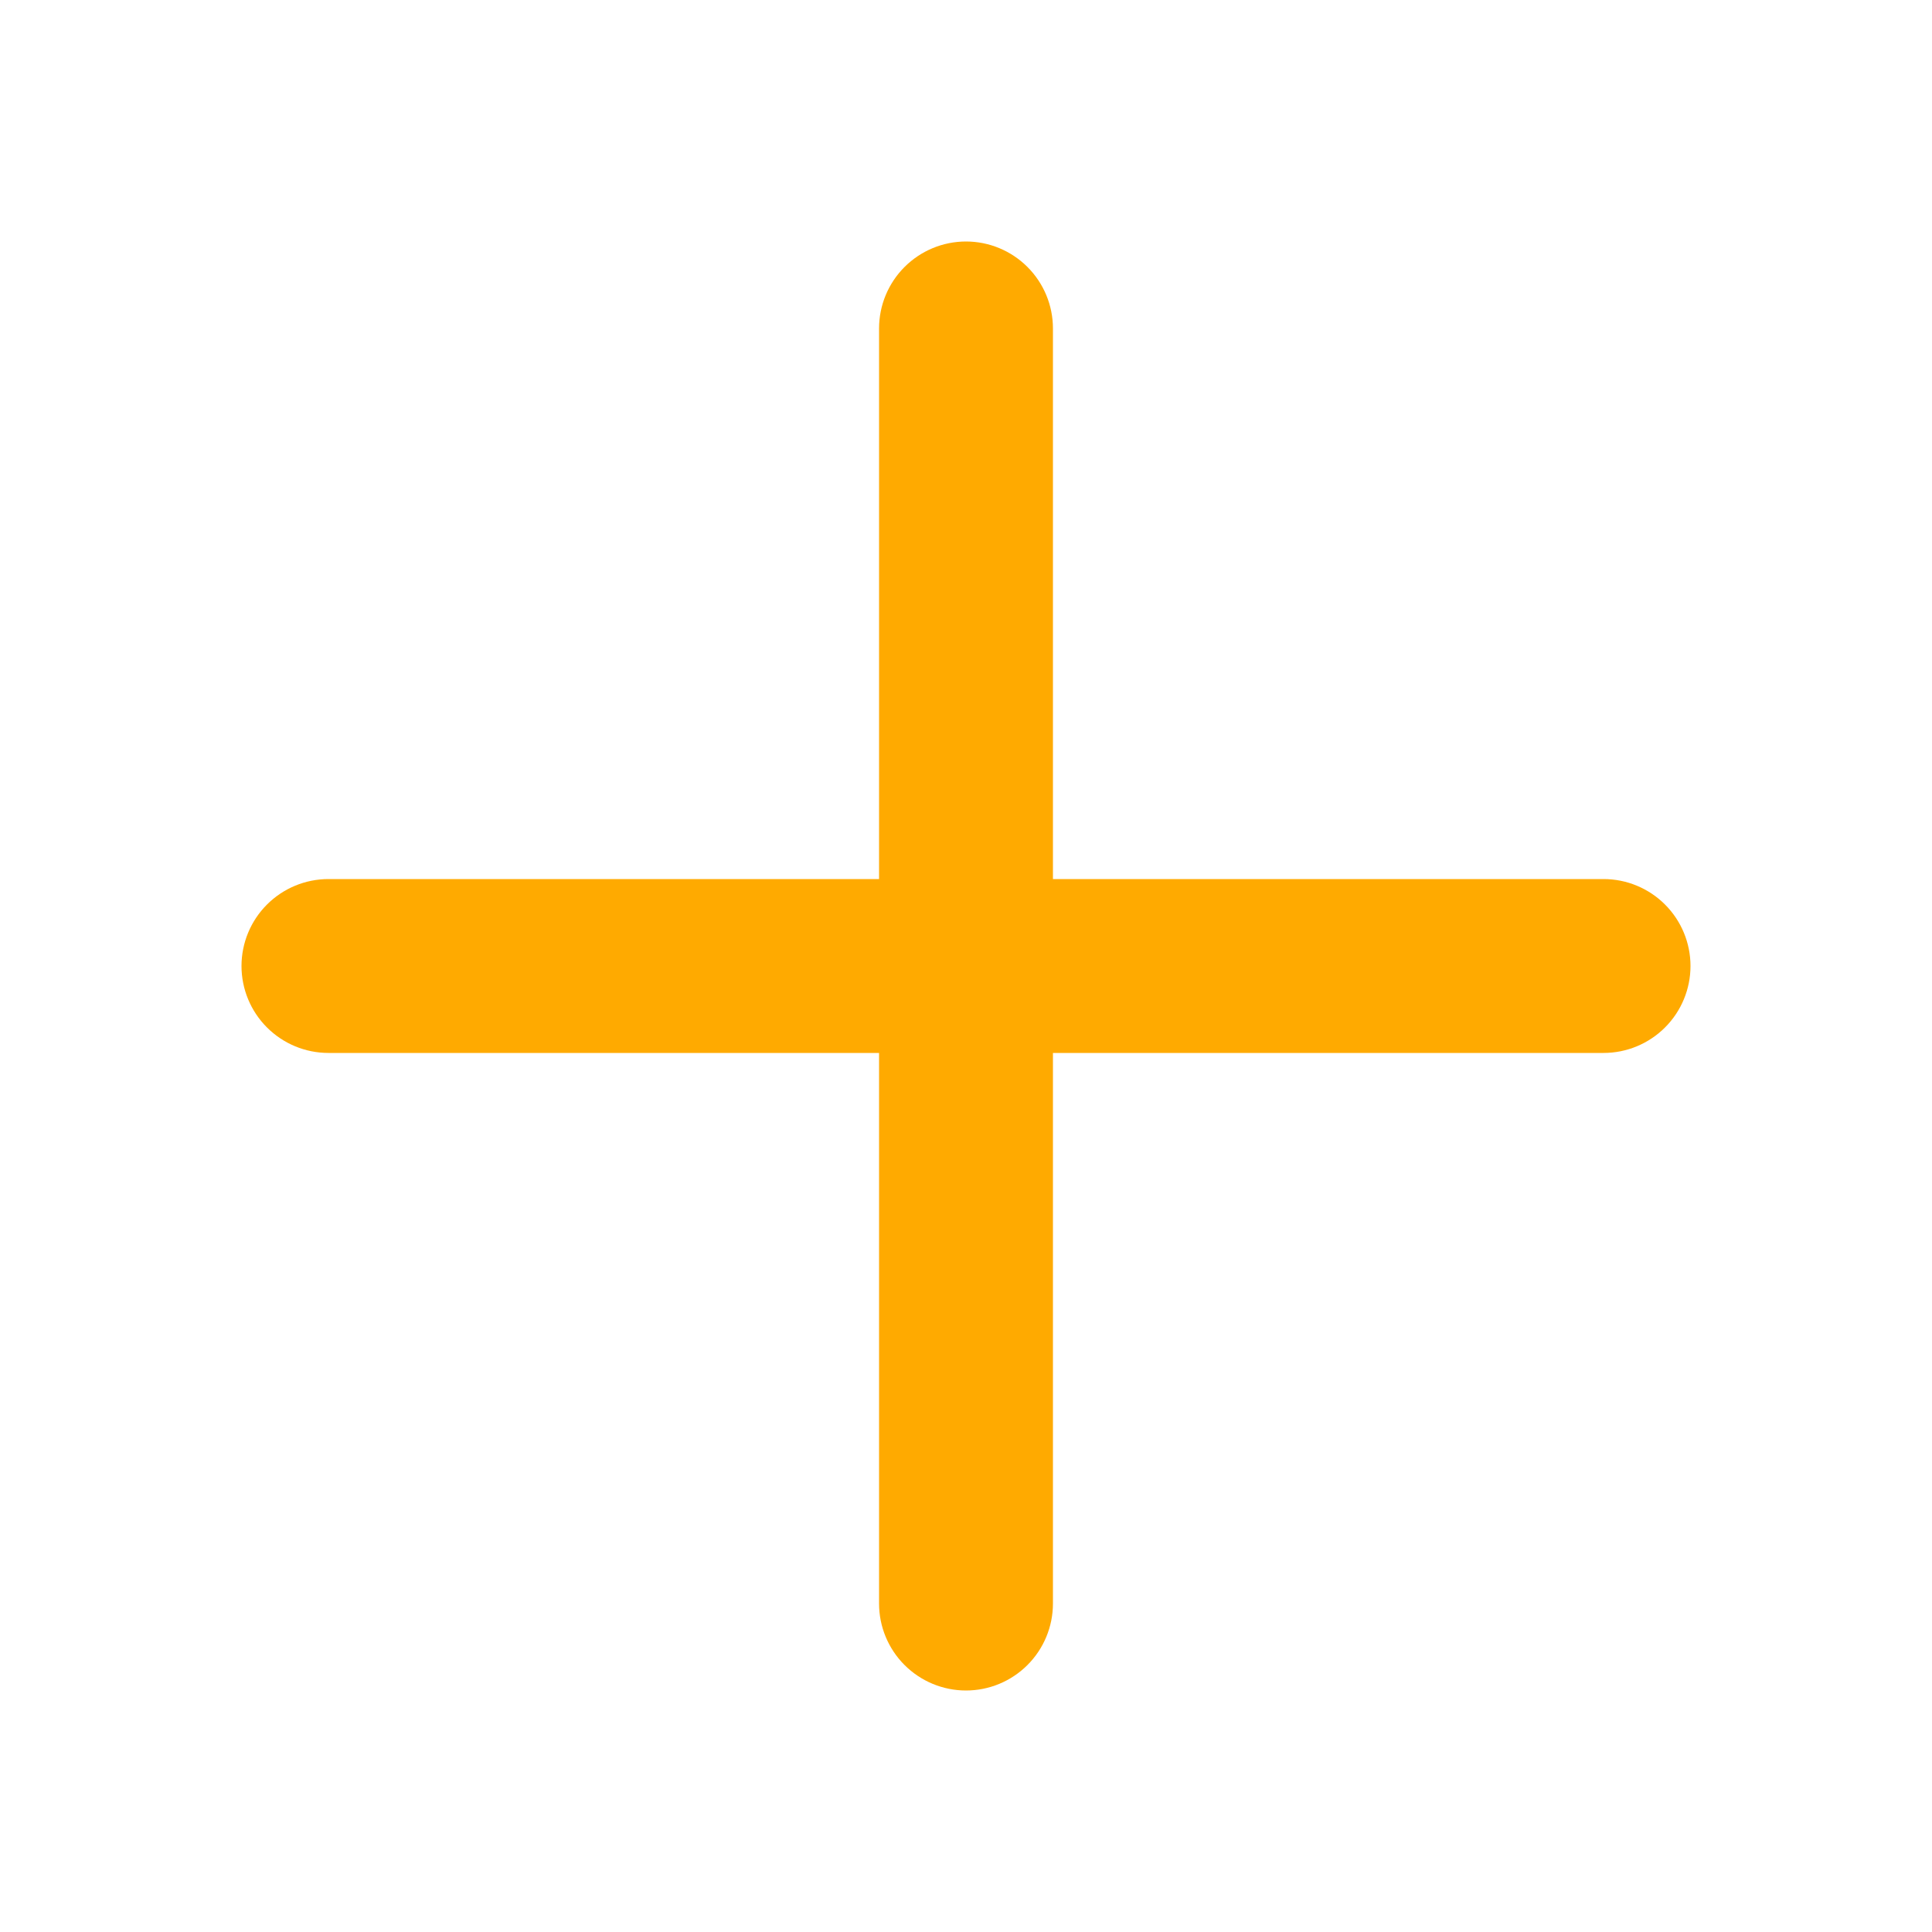
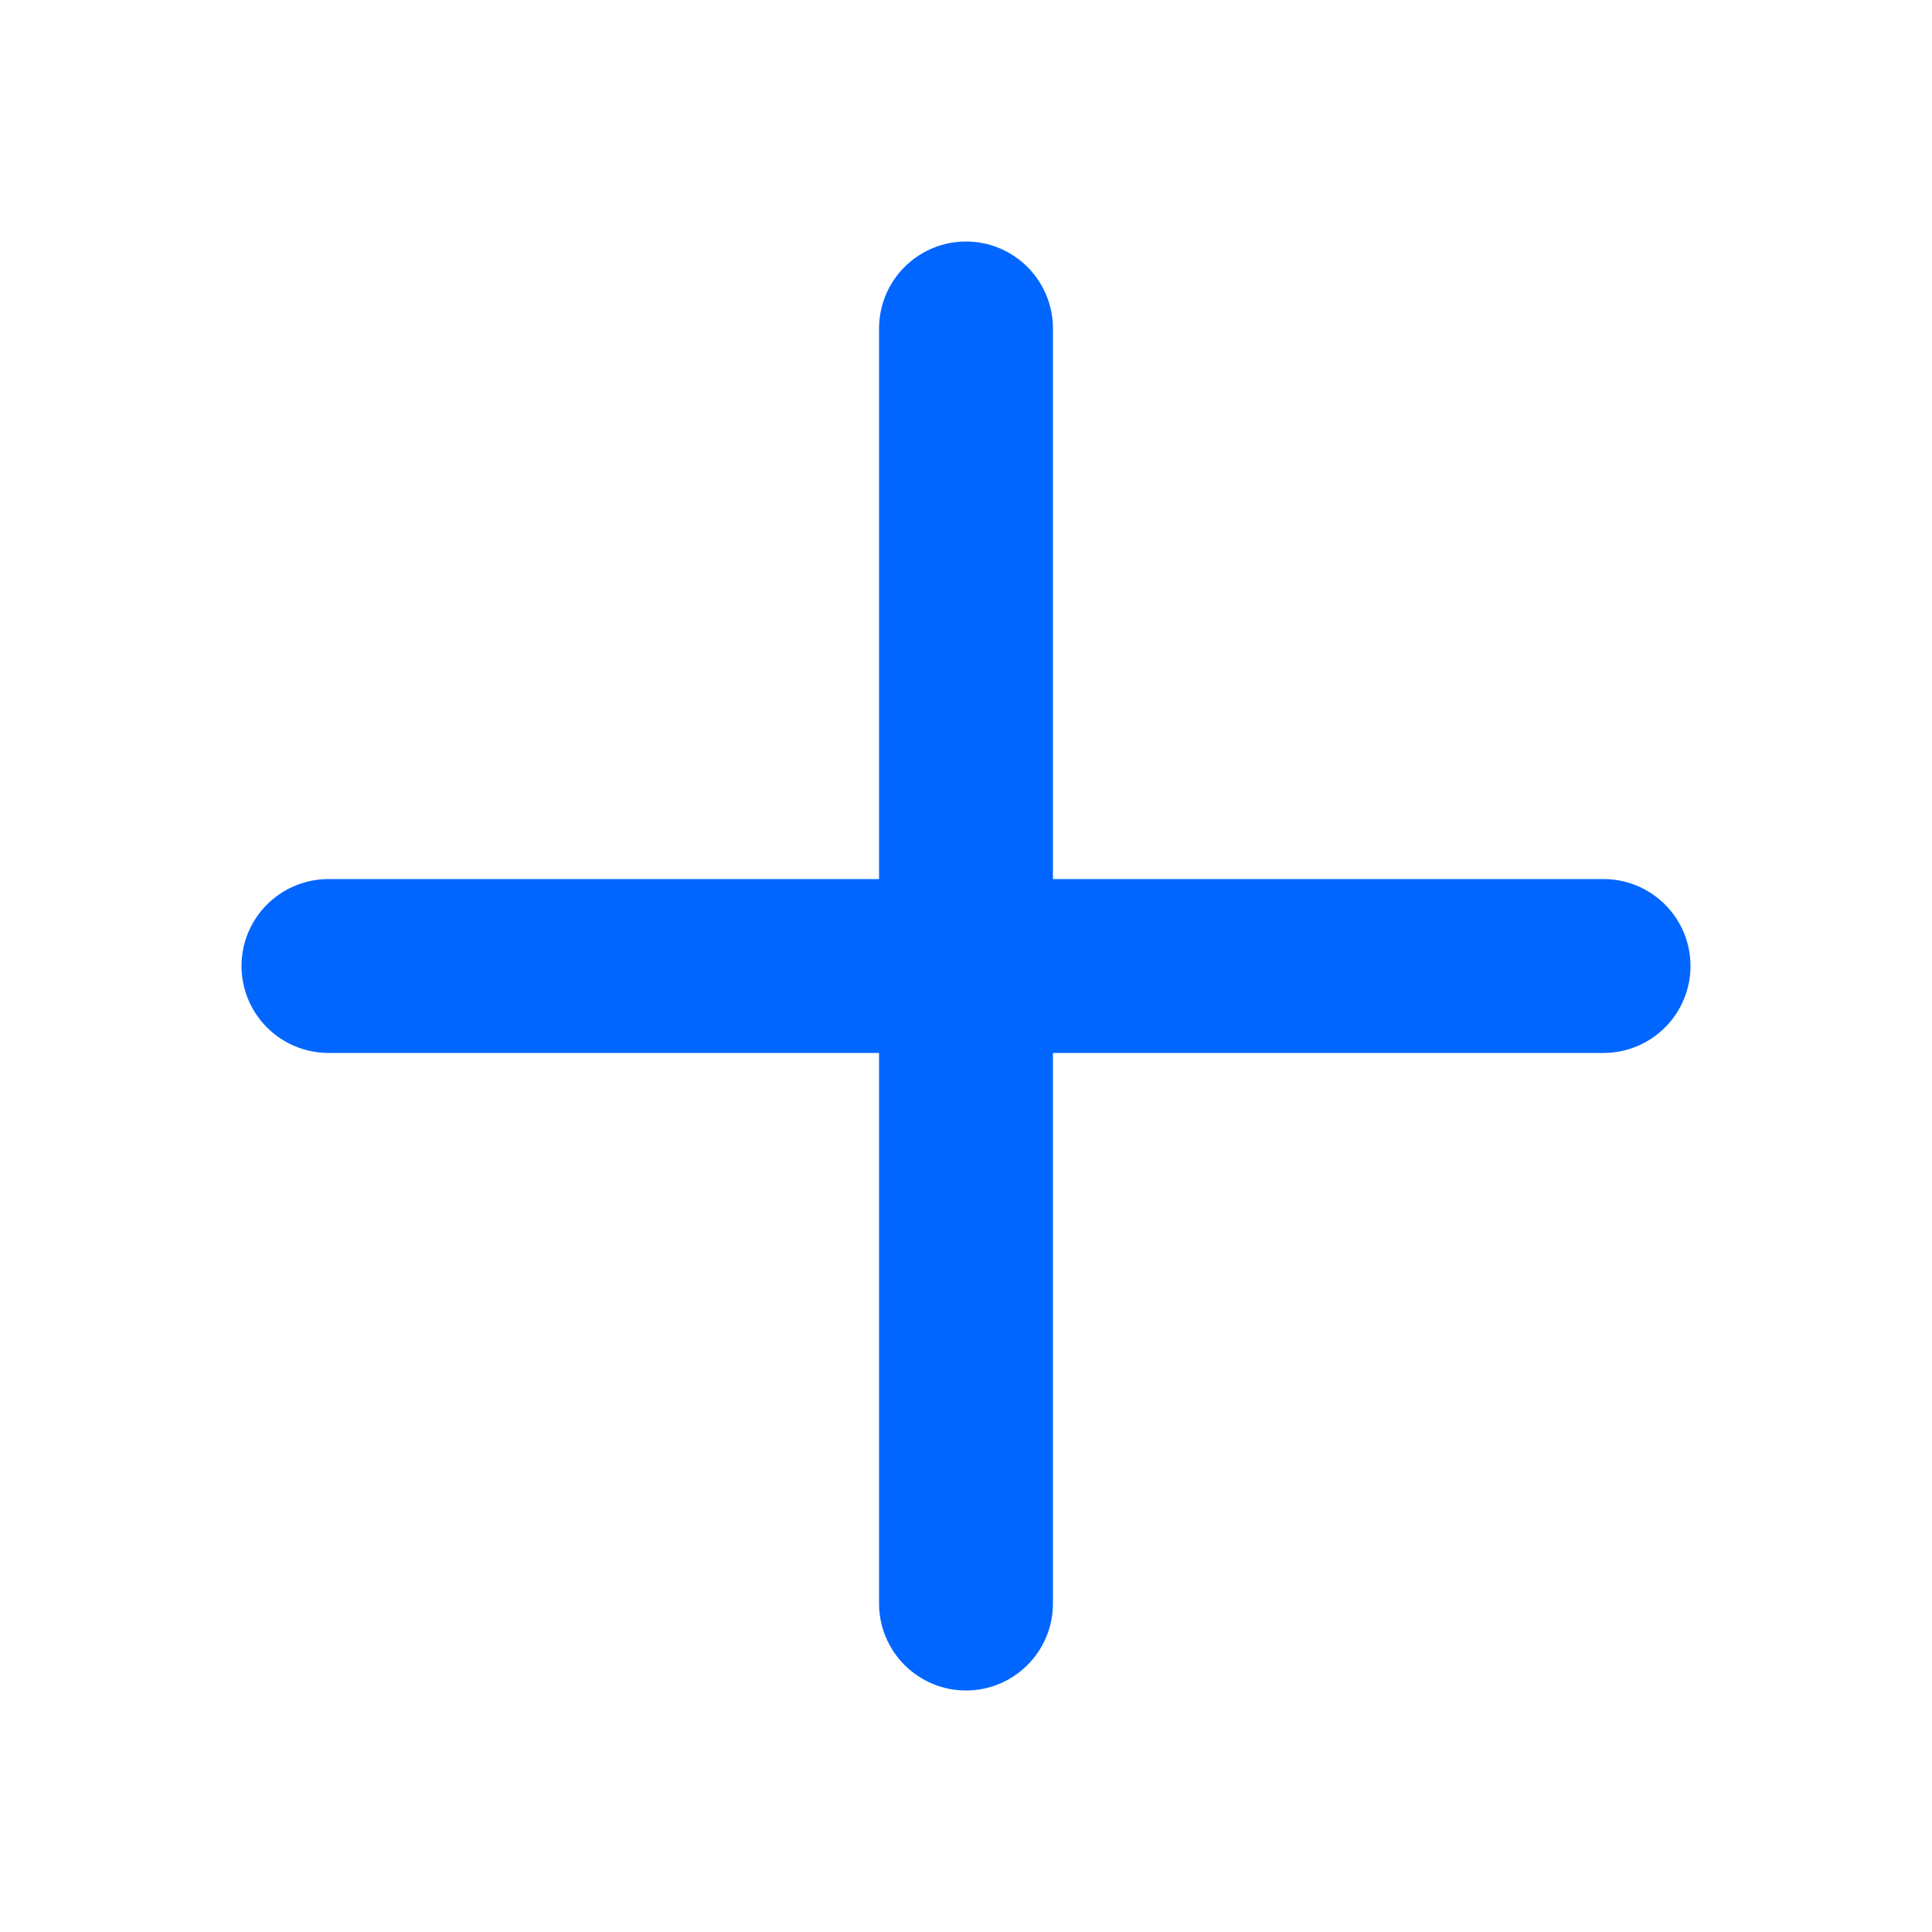
<svg xmlns="http://www.w3.org/2000/svg" width="32" height="32" viewBox="0 0 32 32" fill="none">
  <g id="Icons Huge">
-     <path id="Vector" d="M28 16C28 16.382 27.848 16.748 27.578 17.018C27.308 17.288 26.942 17.44 26.56 17.44H17.44V26.56C17.44 26.942 17.288 27.308 17.018 27.578C16.748 27.848 16.382 28 16 28C15.618 28 15.252 27.848 14.982 27.578C14.712 27.308 14.56 26.942 14.56 26.56V17.44H5.44C5.058 17.44 4.692 17.288 4.422 17.018C4.152 16.748 4 16.382 4 16C4 15.618 4.152 15.252 4.422 14.982C4.692 14.712 5.058 14.56 5.44 14.56H14.56V5.44C14.56 5.058 14.712 4.692 14.982 4.422C15.252 4.152 15.618 4 16 4C16.382 4 16.748 4.152 17.018 4.422C17.288 4.692 17.44 5.058 17.44 5.44V14.56H26.56C26.942 14.56 27.308 14.712 27.578 14.982C27.848 15.252 28 15.618 28 16Z" fill="#FFAA00" />
+     <path id="Vector" d="M28 16C28 16.382 27.848 16.748 27.578 17.018C27.308 17.288 26.942 17.44 26.56 17.44H17.44V26.56C17.44 26.942 17.288 27.308 17.018 27.578C16.748 27.848 16.382 28 16 28C15.618 28 15.252 27.848 14.982 27.578C14.712 27.308 14.56 26.942 14.56 26.56V17.44H5.44C5.058 17.44 4.692 17.288 4.422 17.018C4.152 16.748 4 16.382 4 16C4 15.618 4.152 15.252 4.422 14.982C4.692 14.712 5.058 14.56 5.44 14.56H14.56V5.44C14.56 5.058 14.712 4.692 14.982 4.422C15.252 4.152 15.618 4 16 4C16.382 4 16.748 4.152 17.018 4.422C17.288 4.692 17.44 5.058 17.44 5.44V14.56H26.56C26.942 14.56 27.308 14.712 27.578 14.982C27.848 15.252 28 15.618 28 16Z" fill="#0066FF" />
  </g>
</svg>
